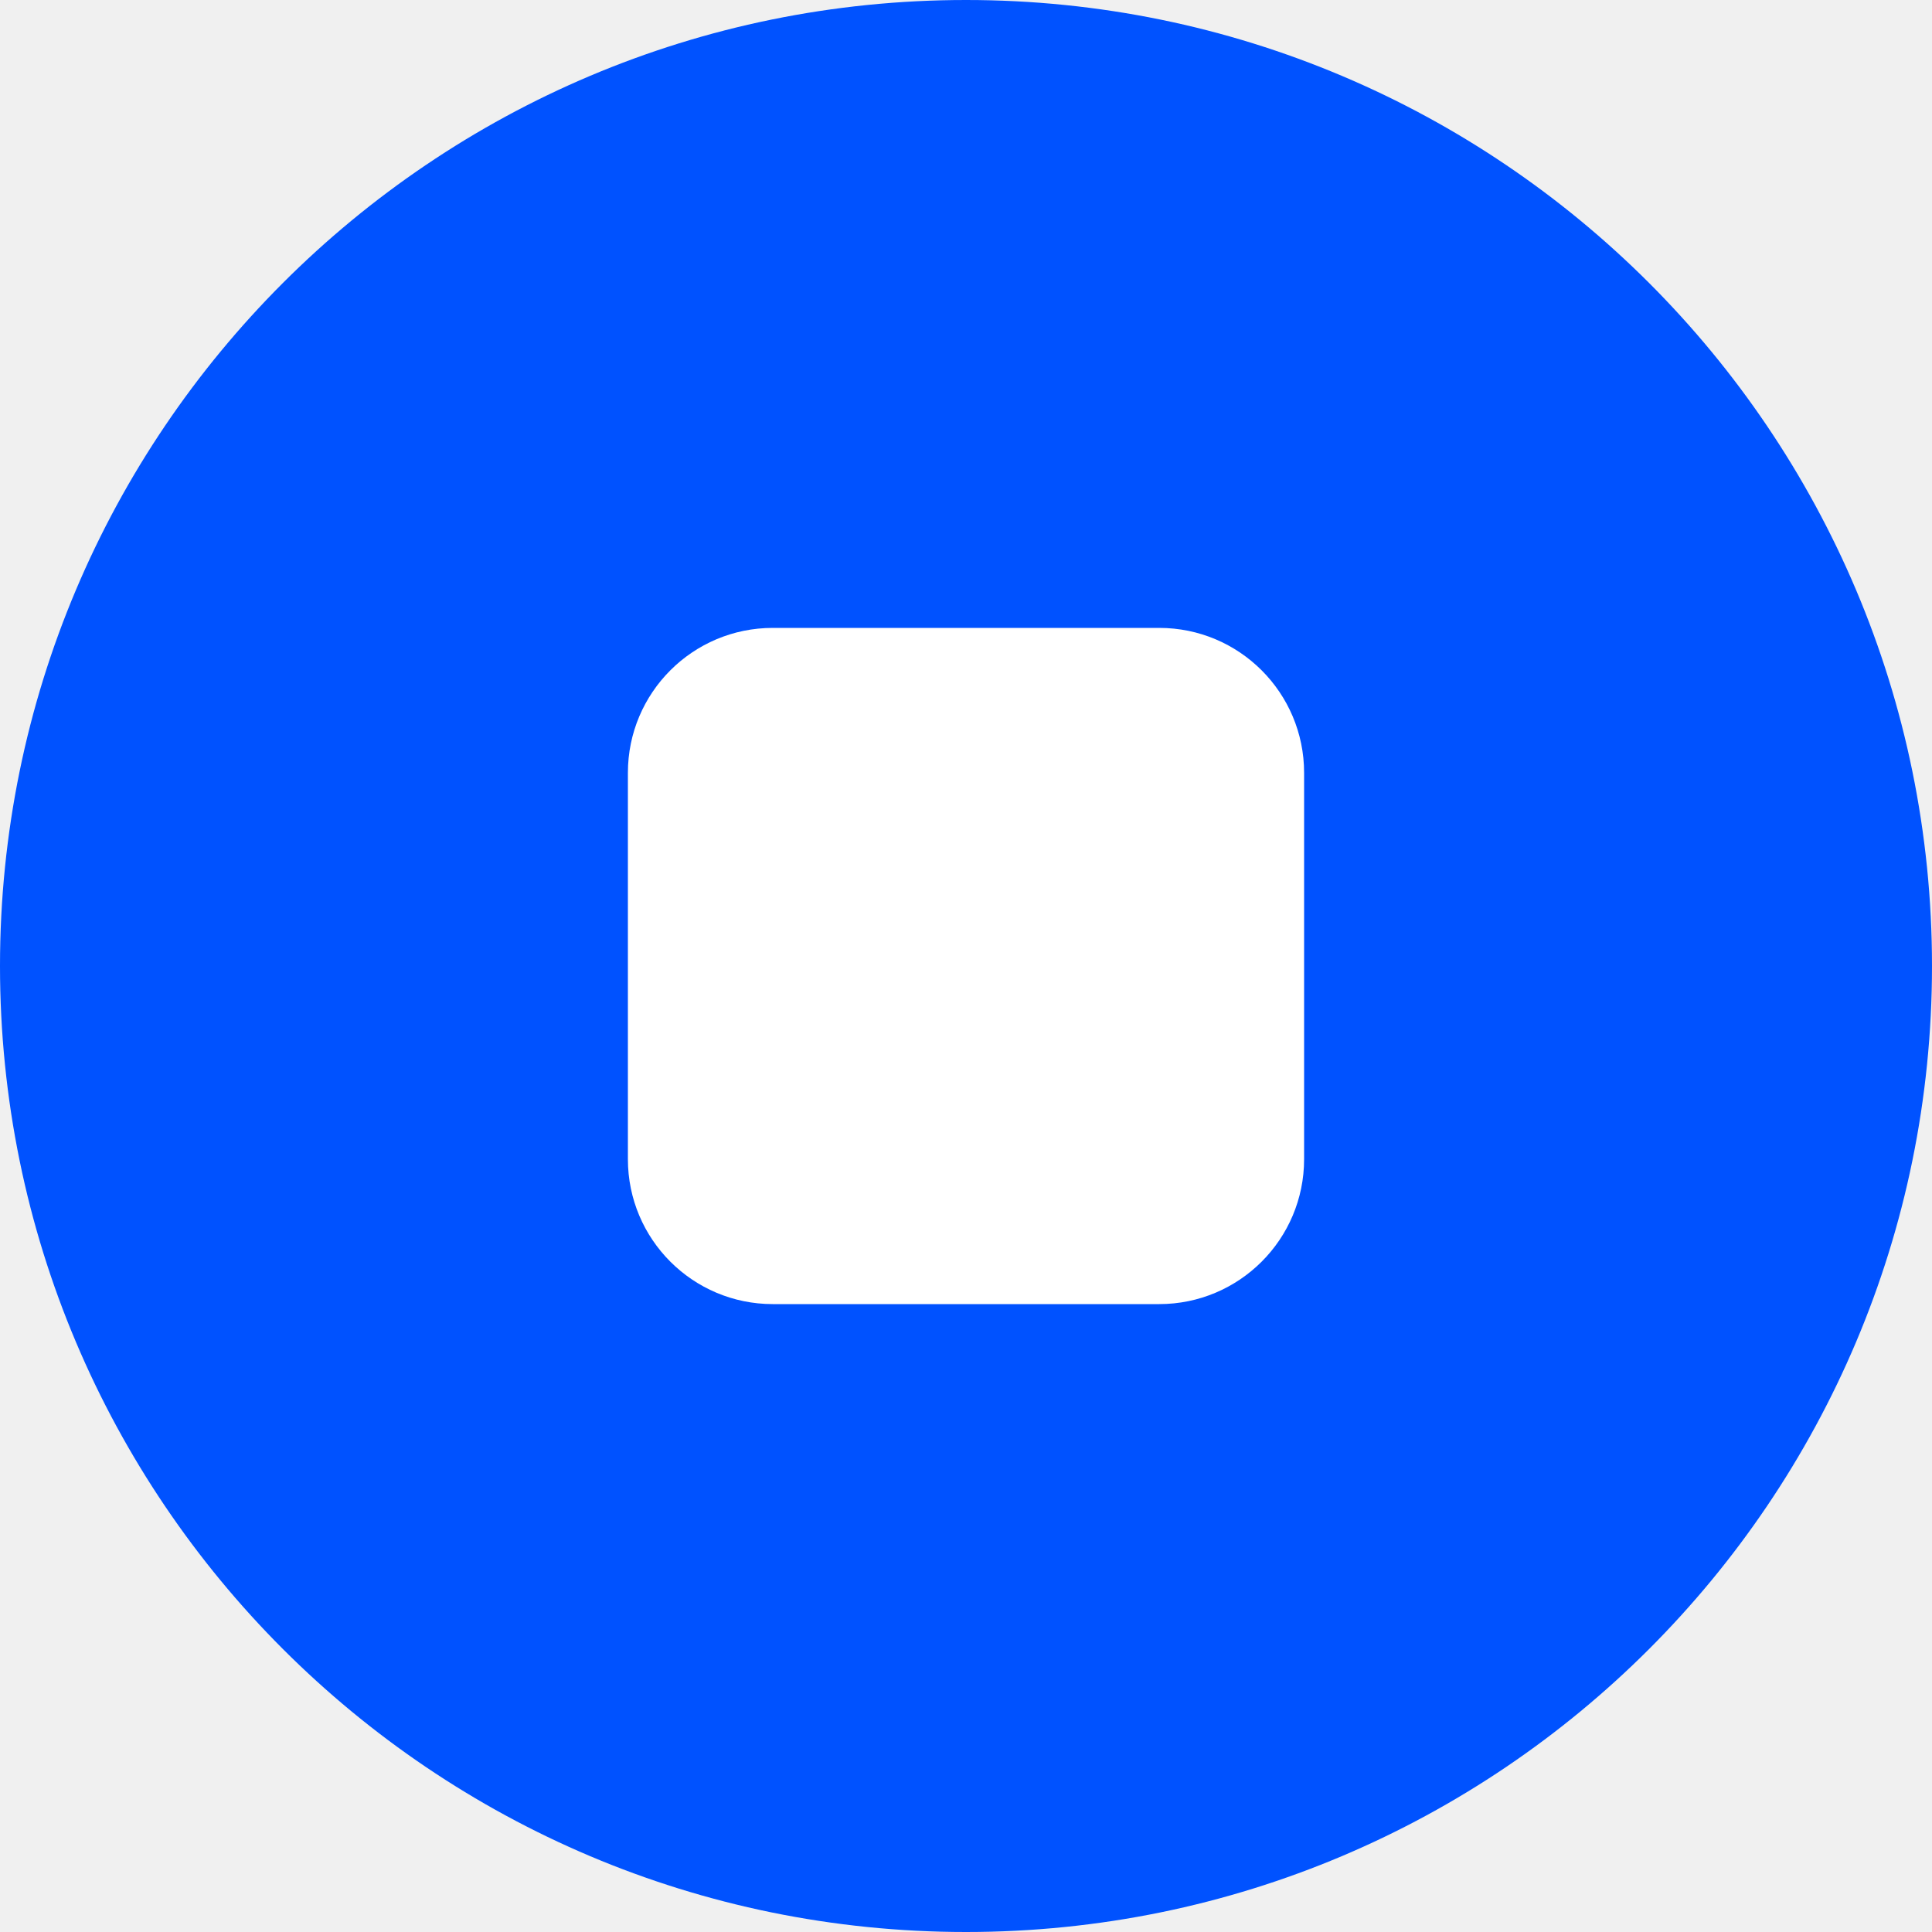
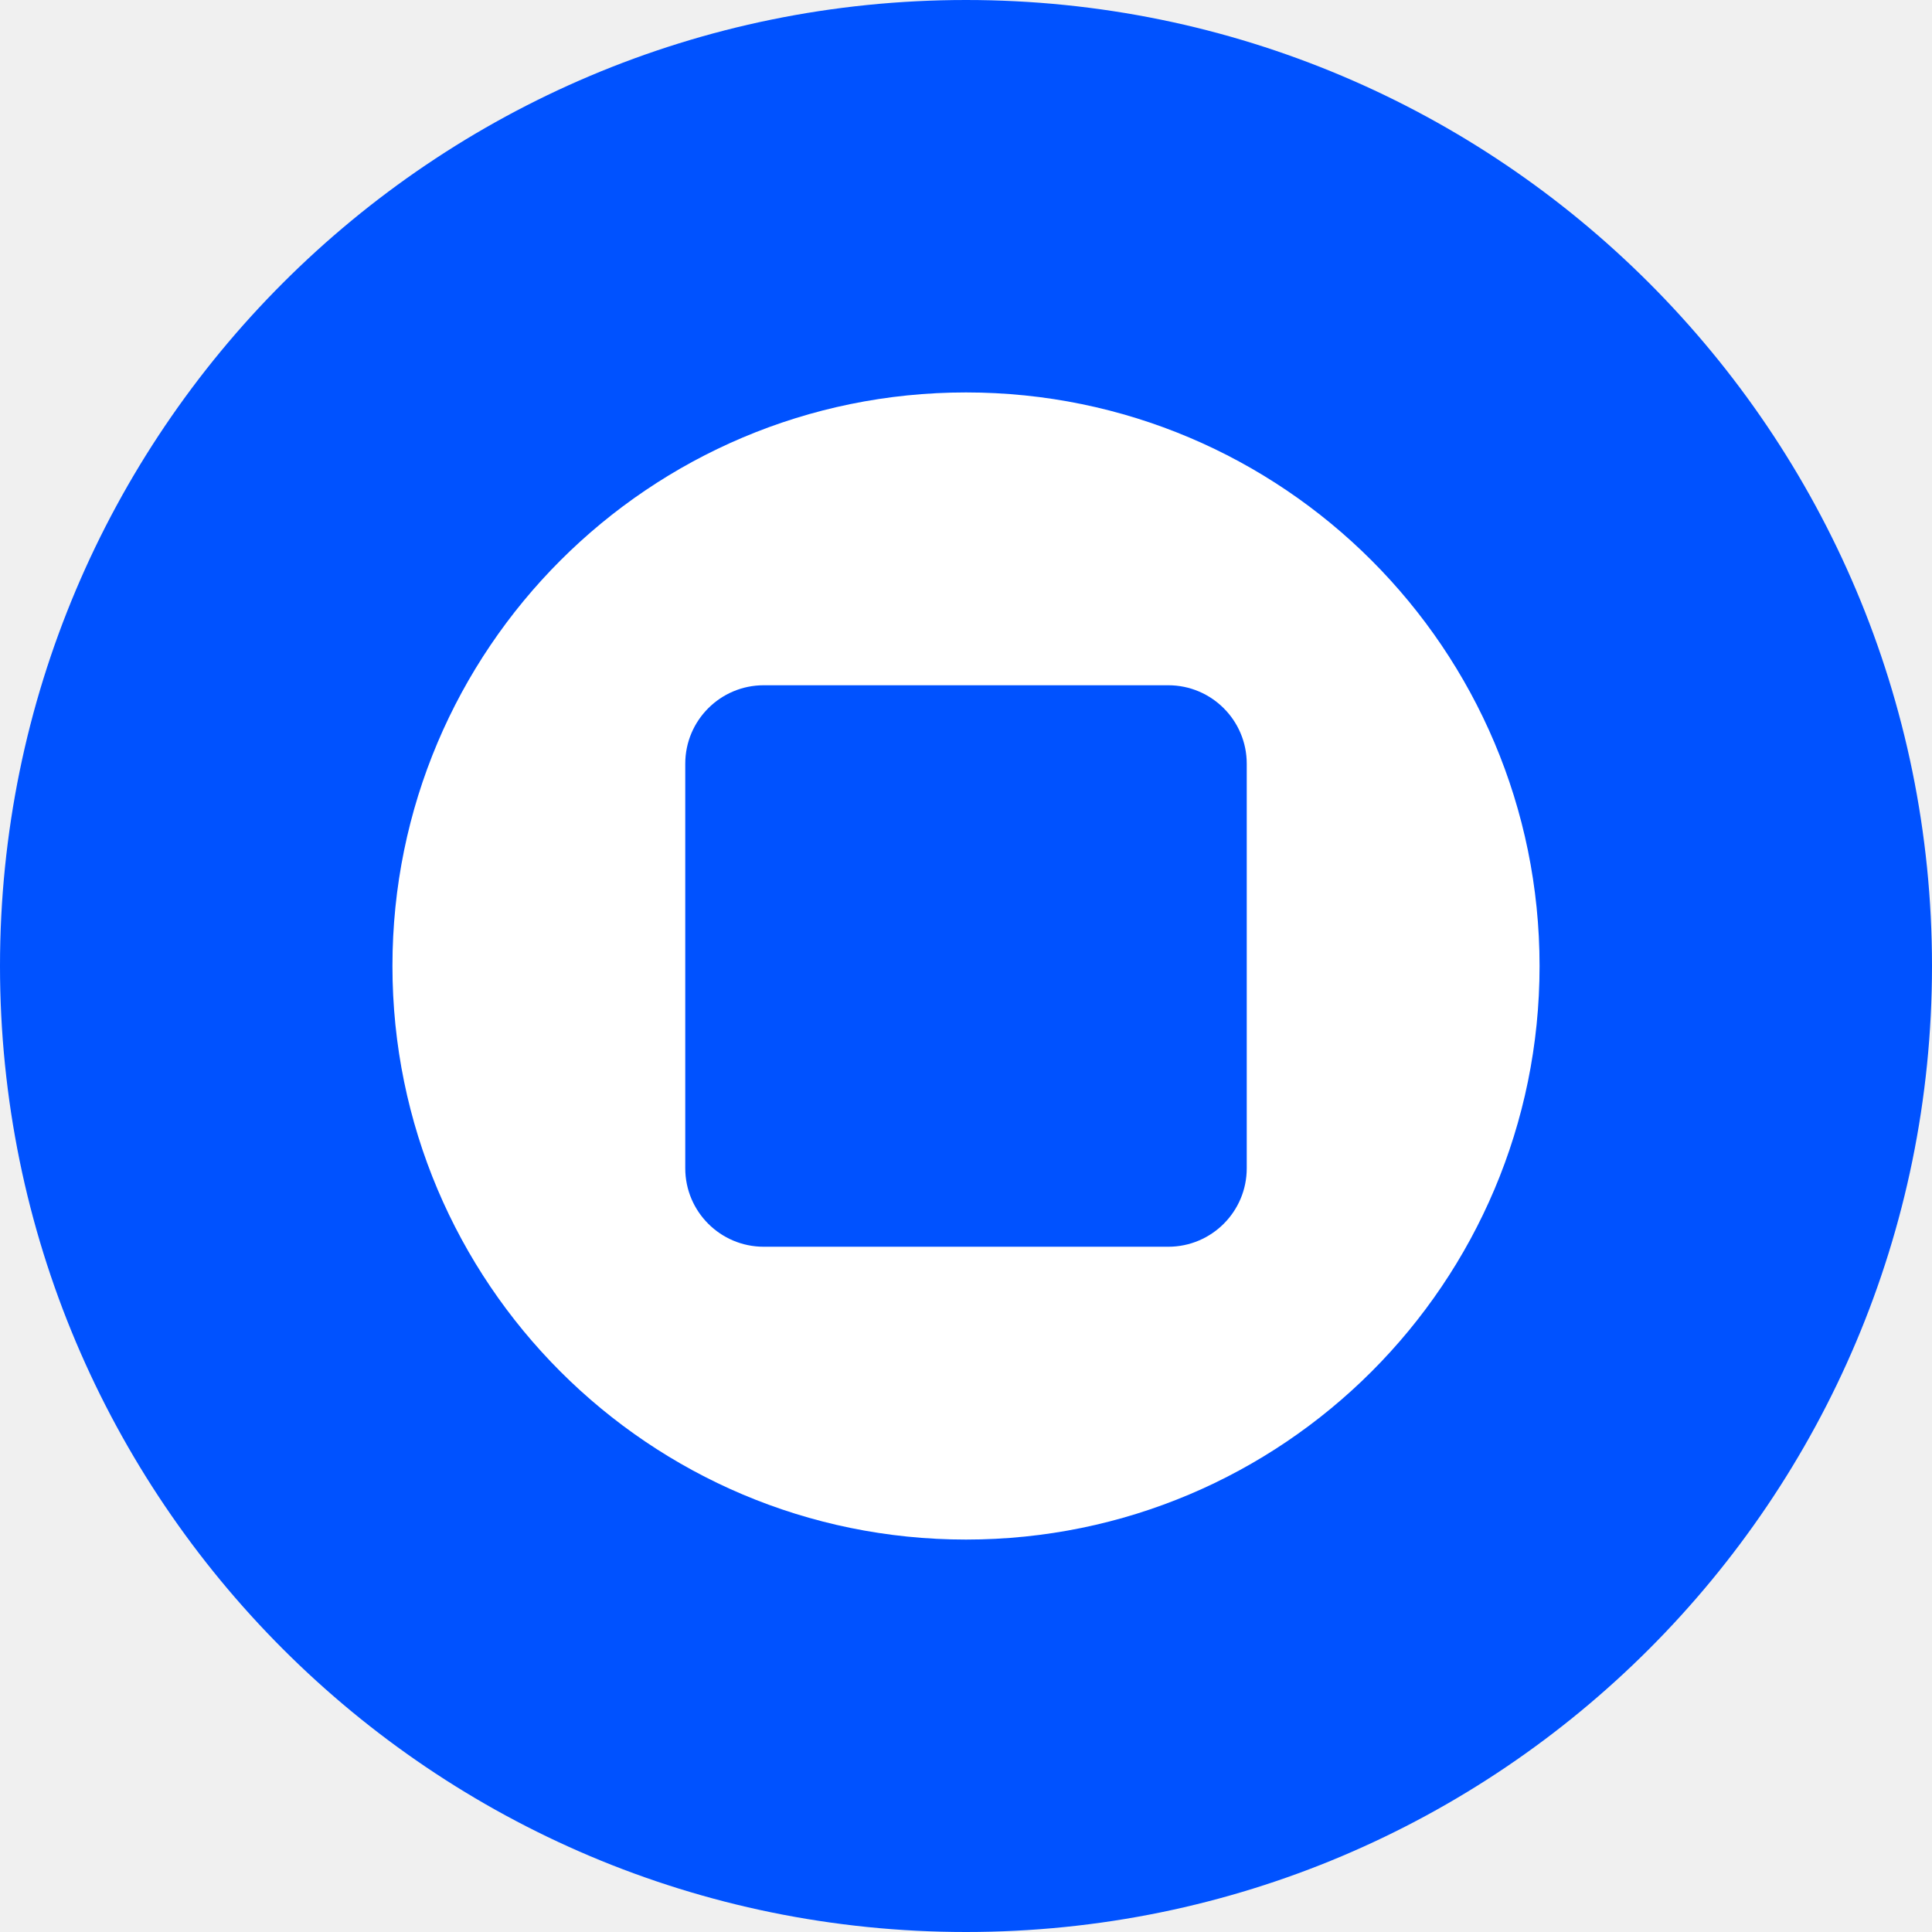
<svg xmlns="http://www.w3.org/2000/svg" width="32" height="32" viewBox="0 0 32 32">
-   <g fill="none">
-     <circle cx="16" cy="16" r="16" fill="#0052FF" />
-     <rect x="10.4" y="10.4" width="11.2" height="11.2" rx="2.4" fill="#FFF" />
-   </g>
+   <circle cx="16" cy="16" r="16" fill="#0052FF" />
+   <circle cx="16" cy="16" r="9.5" fill="#FFF" />
+   <rect x="11.35" y="11.35" width="9.3" height="9.3" rx="1.3" fill="#0052FF" />
</svg>
